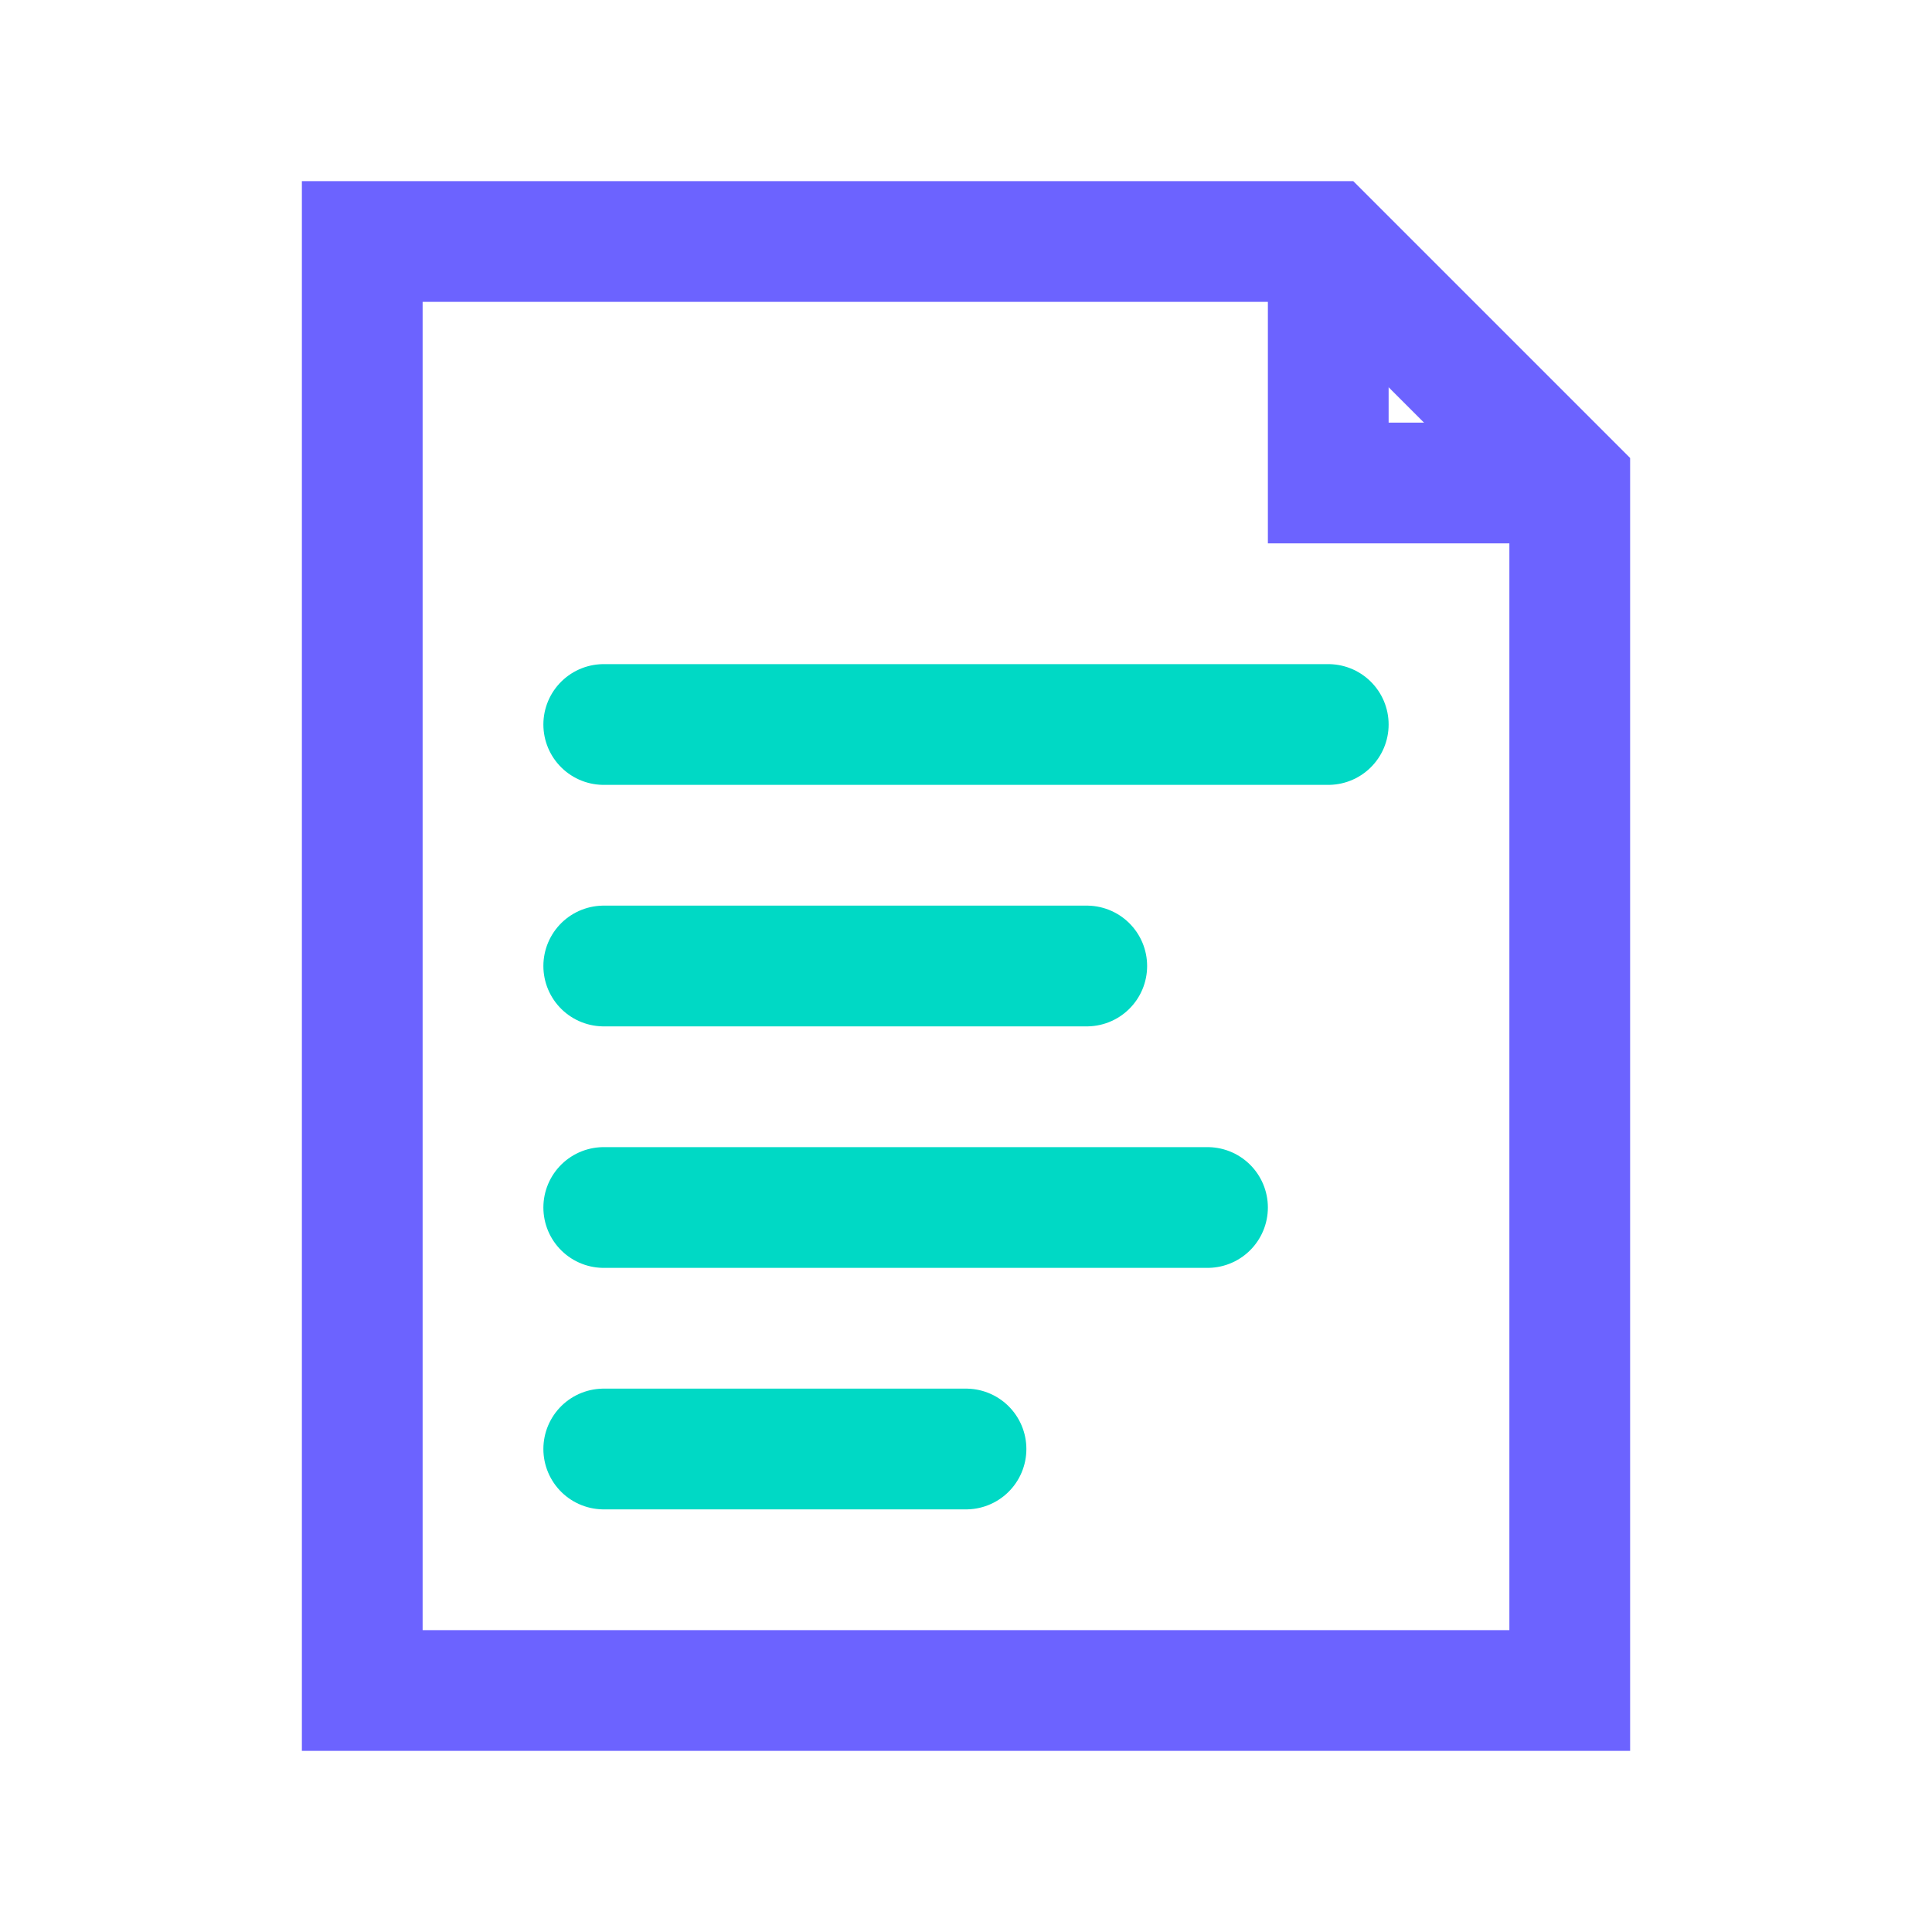
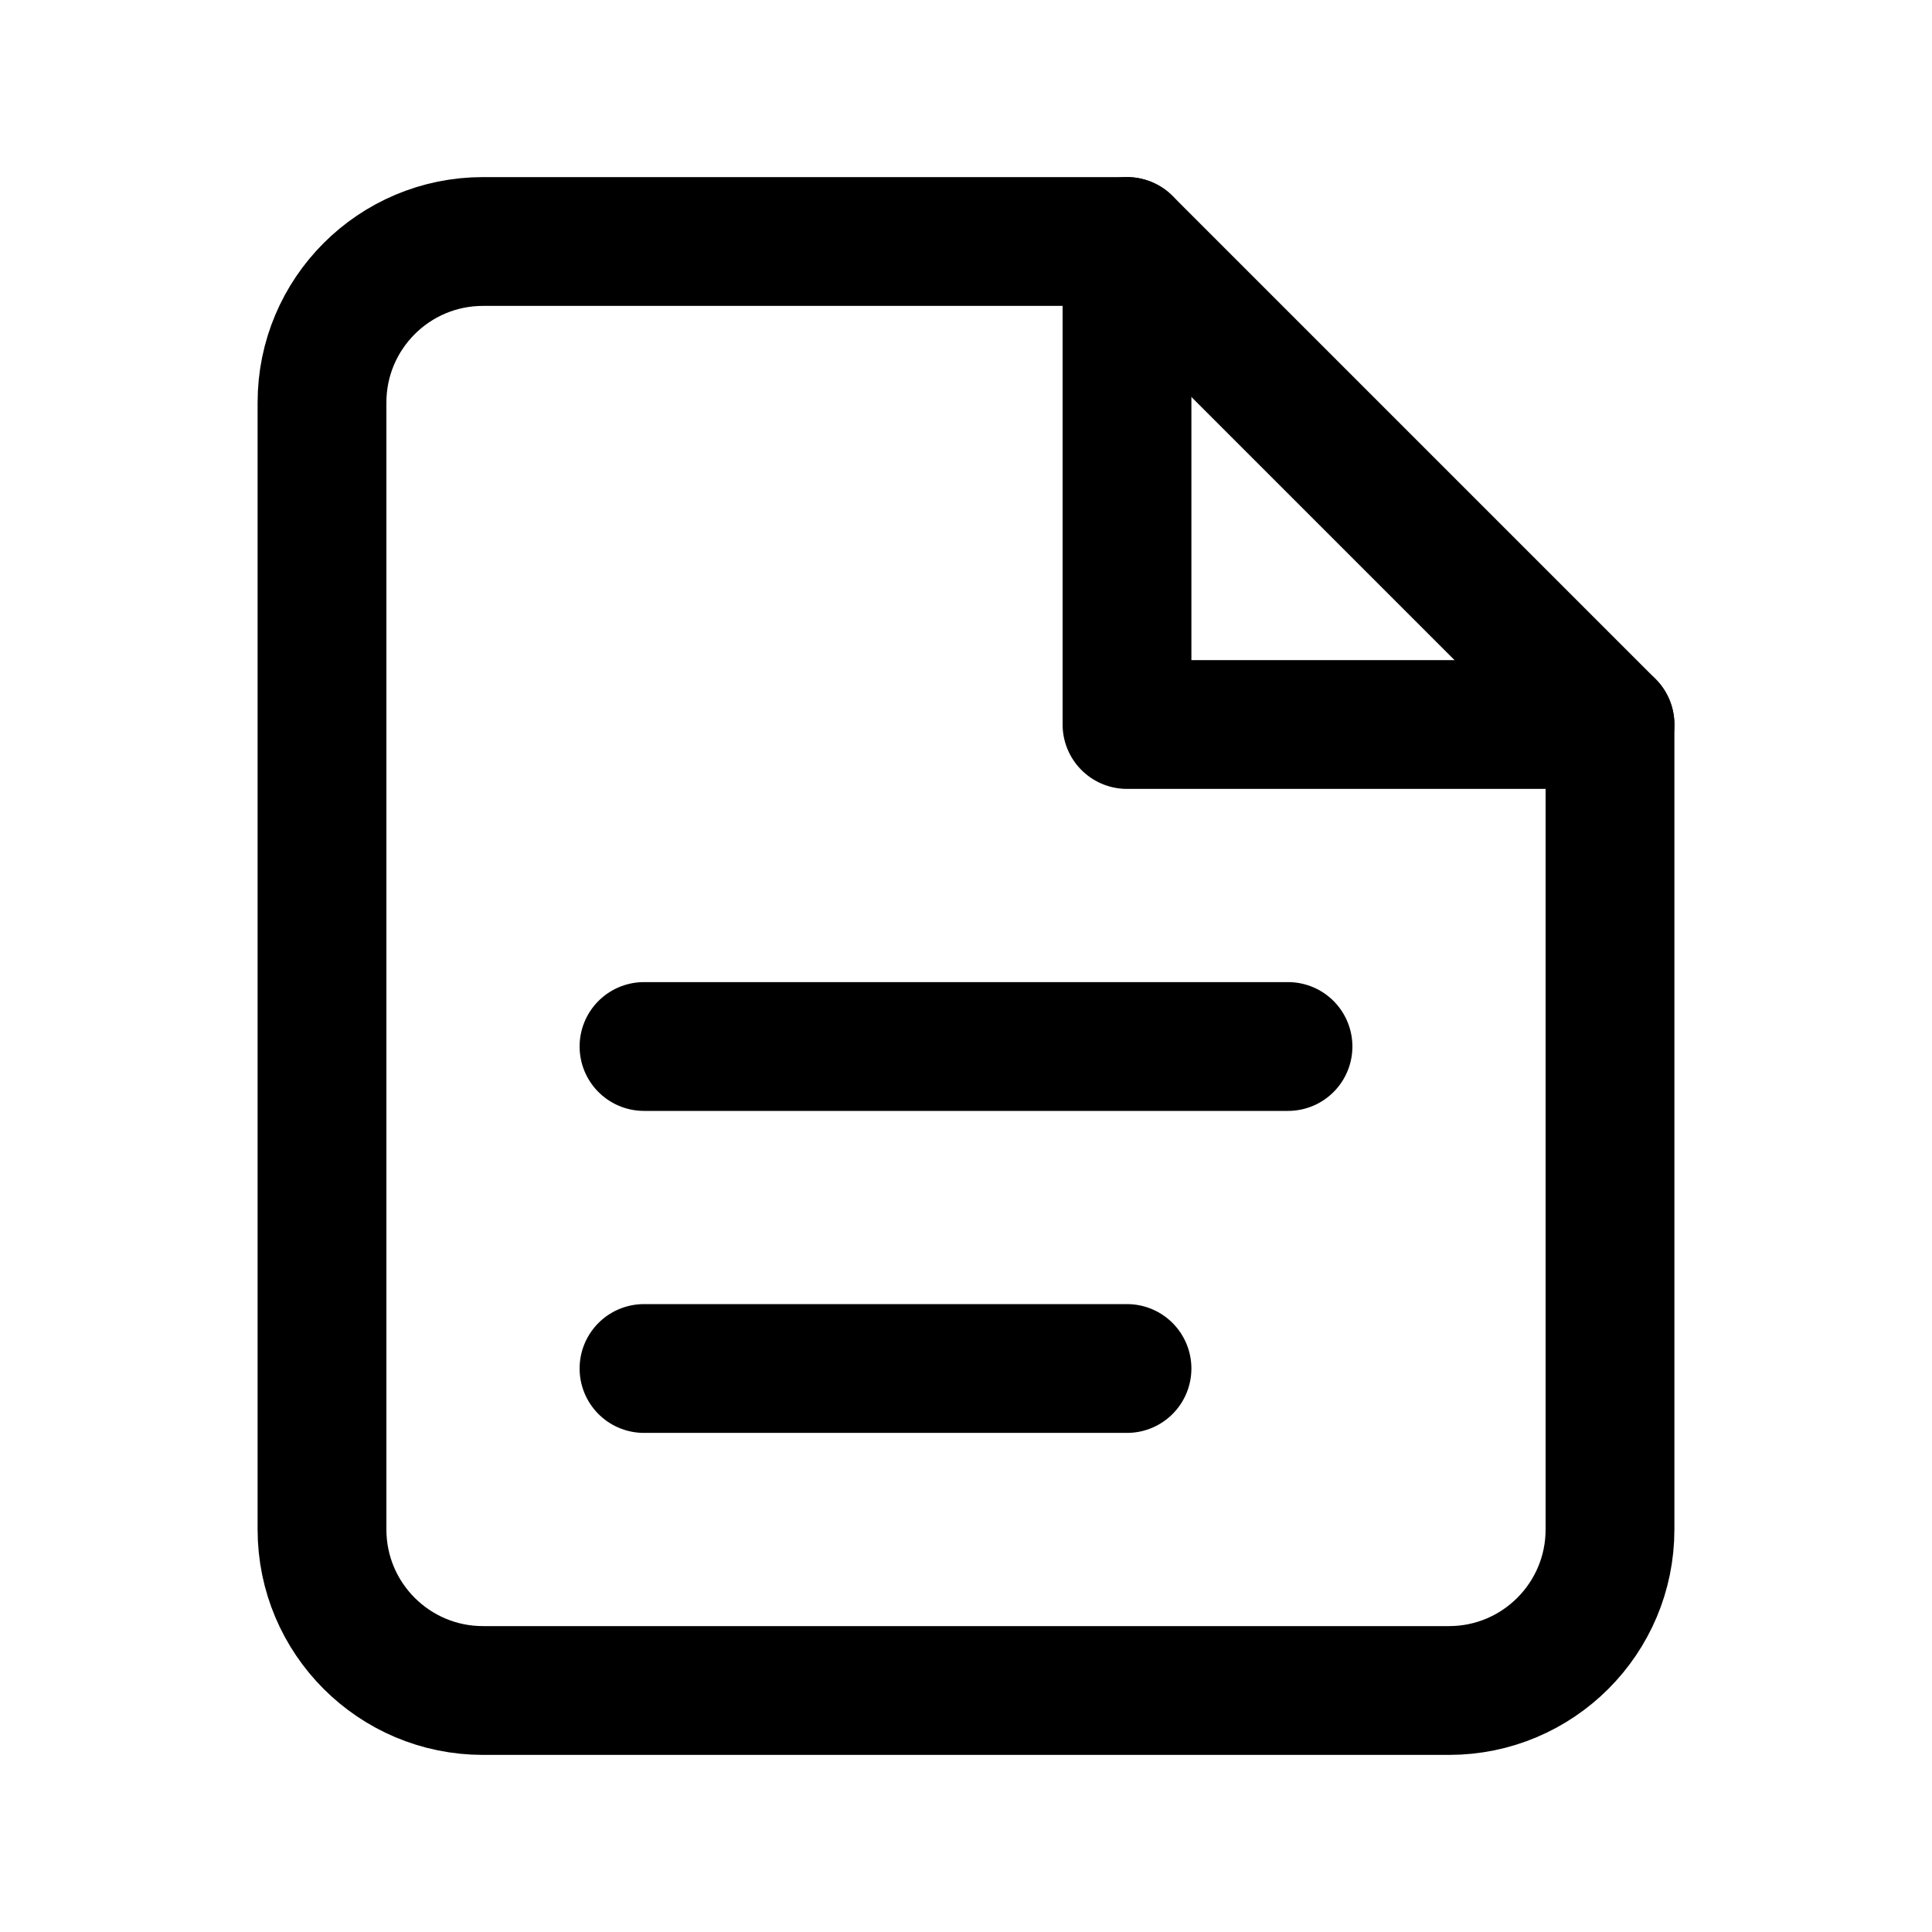
- <svg xmlns="http://www.w3.org/2000/svg" width="32" height="32" viewBox="0 0 32 32" fill="none">
-   <path d="M6,4 L22,4 L26,8 L26,28 L6,28 Z" stroke="#6c63ff" stroke-width="2" fill="none" />
-   <path d="M22,4 L22,8 L26,8" stroke="#6c63ff" stroke-width="2" fill="none" />
-   <path d="M10,12 L22,12" stroke="#00d9c5" stroke-width="2" stroke-linecap="round" />
-   <path d="M10,16 L18,16" stroke="#00d9c5" stroke-width="2" stroke-linecap="round" />
-   <path d="M10,20 L20,20" stroke="#00d9c5" stroke-width="2" stroke-linecap="round" />
-   <path d="M10,24 L16,24" stroke="#00d9c5" stroke-width="2" stroke-linecap="round" />
+ <svg xmlns="http://www.w3.org/2000/svg" width="24" height="24" viewBox="0 0 24 24" fill="none" stroke="currentColor" stroke-width="1.6" stroke-linecap="round" stroke-linejoin="round" aria-hidden="true">
+   <path d="M14 3H6a2 2 0 0 0-2 2v14a2 2 0 0 0 2 2h12a2 2 0 0 0 2-2V9z" />
+   <path d="M14 3v6h6" />
+   <path d="M8 13h8M8 17h6" />
</svg>
